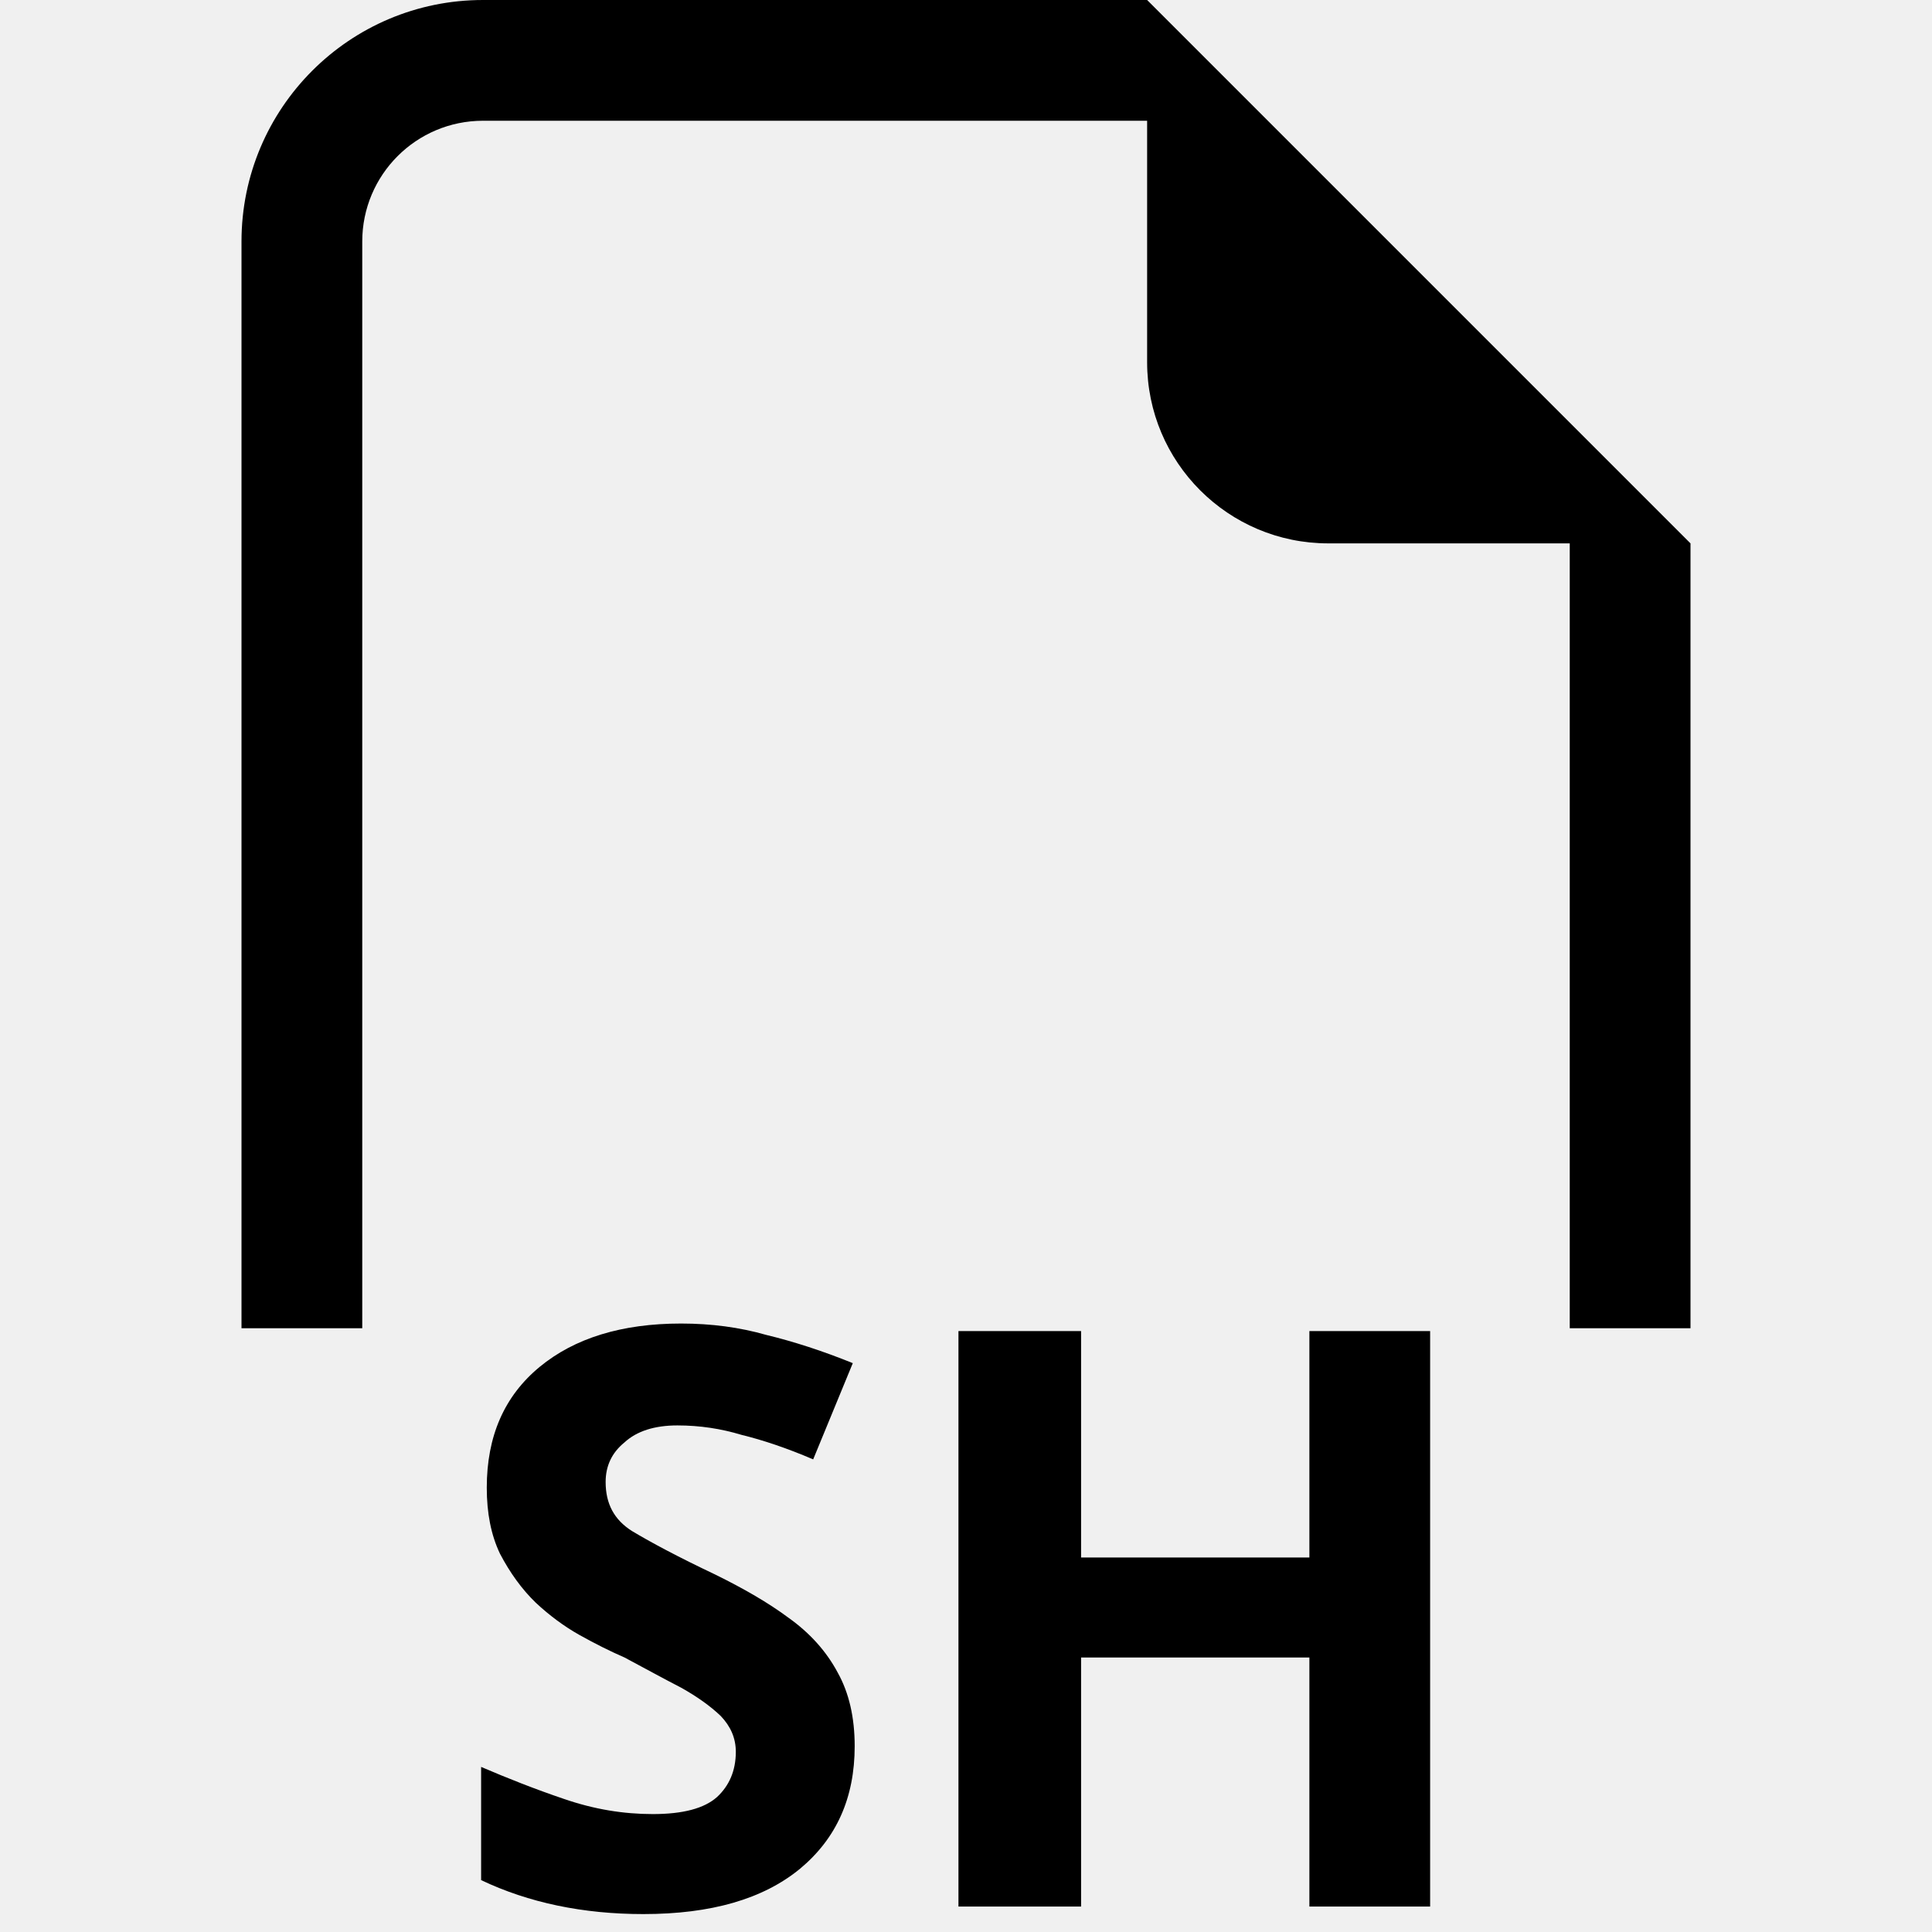
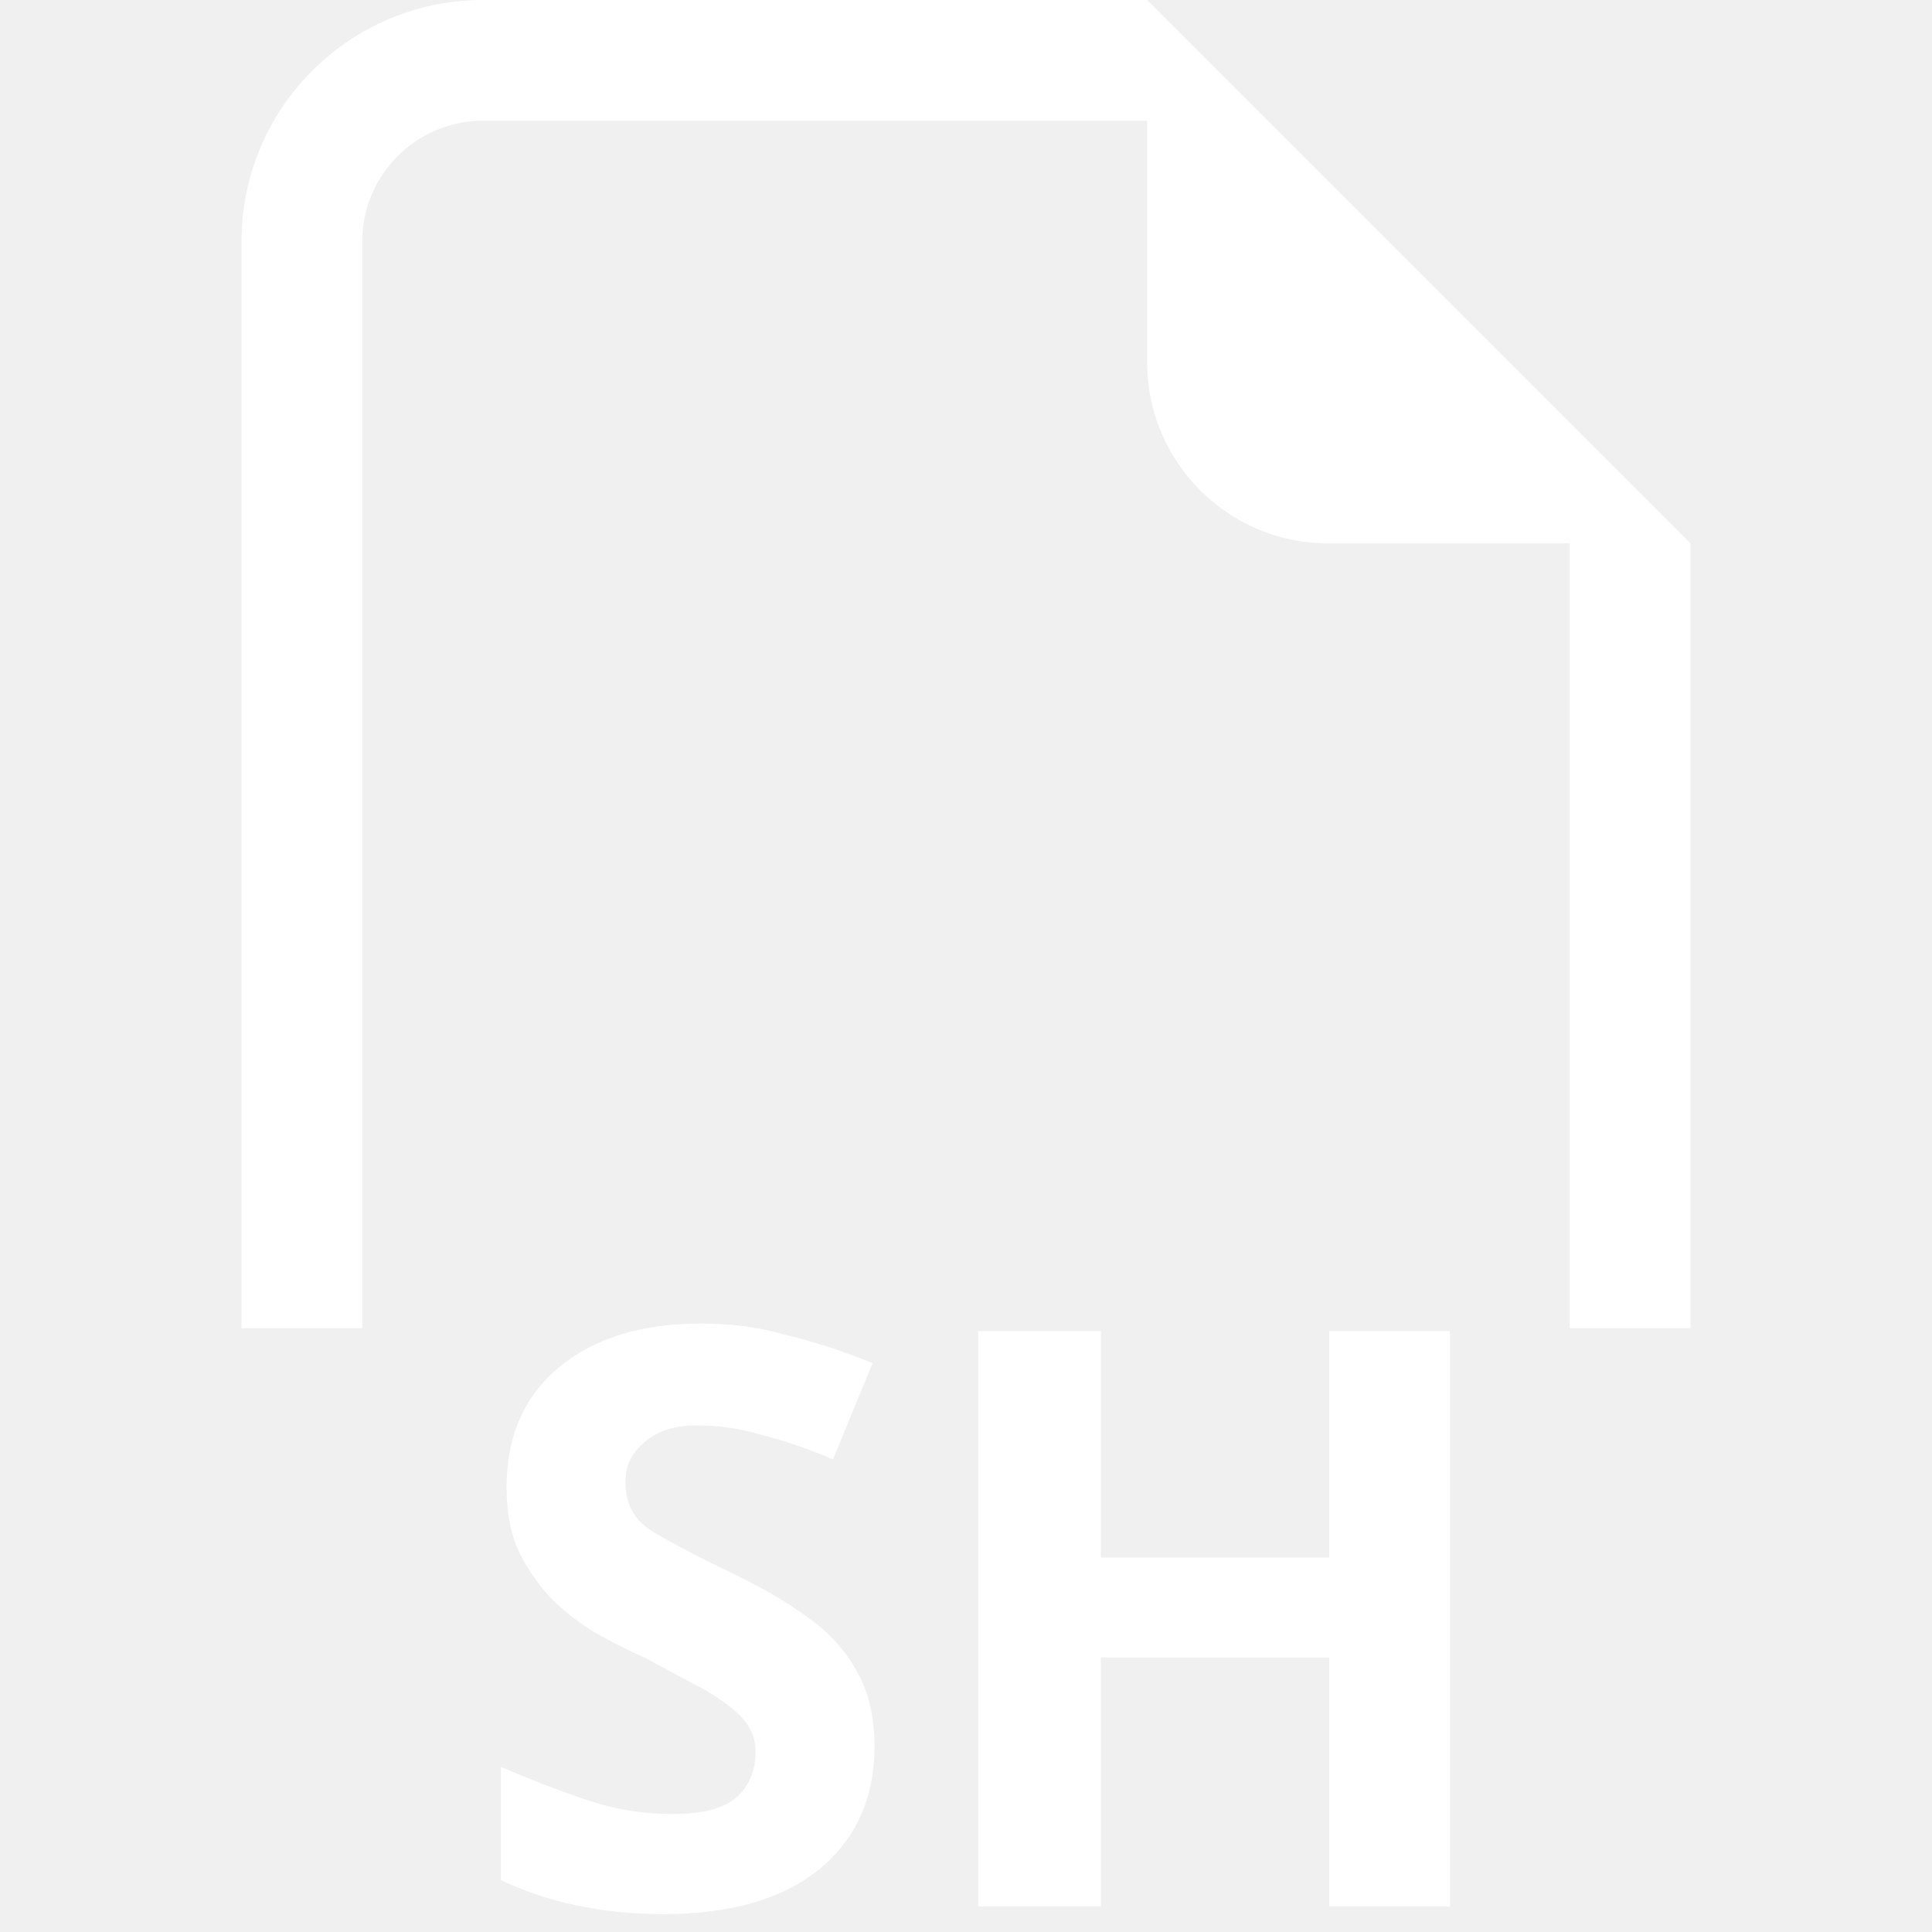
<svg xmlns="http://www.w3.org/2000/svg" width="16" height="16" fill="currentColor" class="bi bi-filetype-html" viewBox="0 0 16 16" version="1.1" id="svg53599">
  <defs id="defs53603" />
-   <g id="g56829">
-     <path id="path53597" d="M 4,0 A 2,2 0 0 0 2,2 v 9 H 3 V 2 A 1,1 0 0 1 4,1 H 9.5 V 3 A 1.5,1.5 0 0 0 11,4.5 h 2 V 11 h 1 V 4.5 L 9.5,0 Z" />
+   <g id="g56829" style="fill:#ffffff">
+     <path id="path53597" d="M 4,0 A 2,2 0 0 0 2,2 v 9 H 3 V 2 A 1,1 0 0 1 4,1 H 9.5 V 3 A 1.5,1.5 0 0 0 11,4.5 h 2 V 11 h 1 V 4.5 L 9.5,0 Z" style="fill:#ffffff" />
  </g>
-   <text xml:space="preserve" style="font-style:normal;font-variant:normal;font-weight:bold;font-stretch:normal;font-size:6.667px;line-height:1.25;font-family:Bahnschrift;-inkscape-font-specification:'Bahnschrift Bold';letter-spacing:0px;fill:#000000;fill-opacity:1;stroke:none" x="3.671" y="15.792" id="text58399">
-     <tspan id="tspan58397" x="3.671" y="15.792">SH</tspan>
+   <text xml:space="preserve" style="font-style:normal;font-variant:normal;font-weight:bold;font-stretch:normal;font-size:6.667px;line-height:1.25;font-family:Bahnschrift;-inkscape-font-specification:'Bahnschrift Bold';letter-spacing:0px;fill:#ffffff;fill-opacity:1;stroke:none" x="3.836" y="15.792" id="text58399">
+     <tspan id="tspan58397" x="3.836" y="15.792">SH</tspan>
  </text>
</svg>
